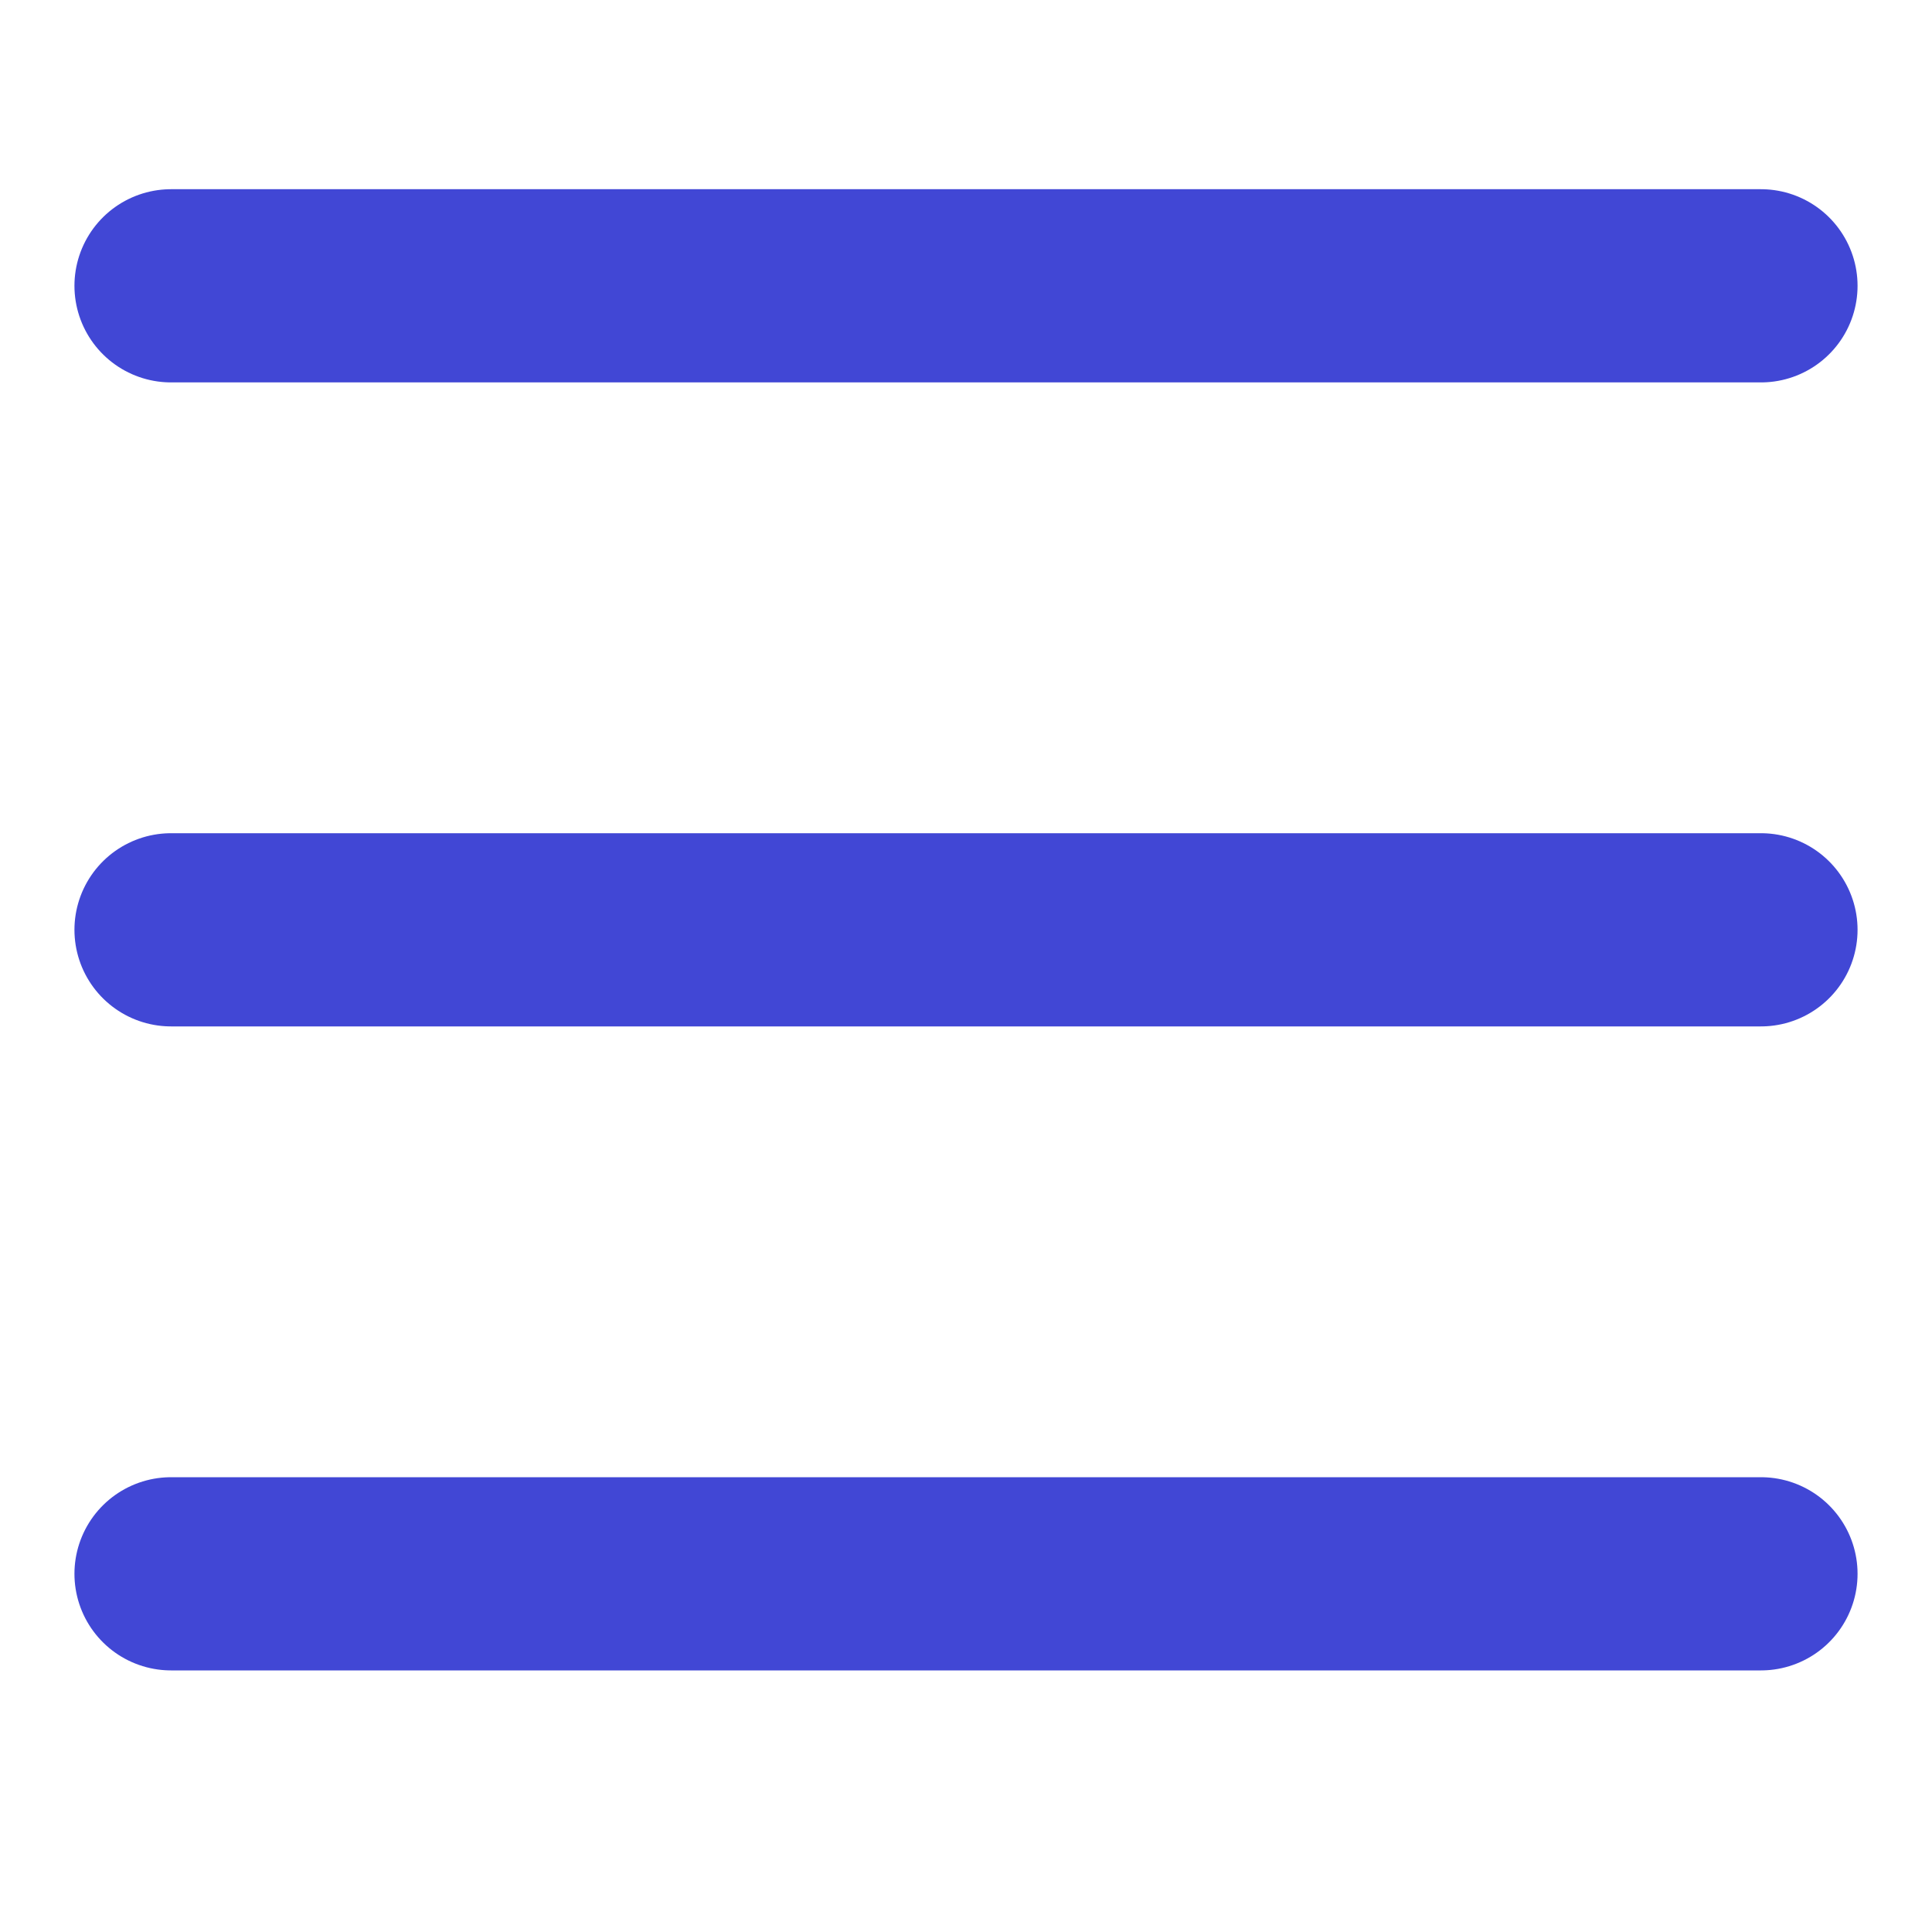
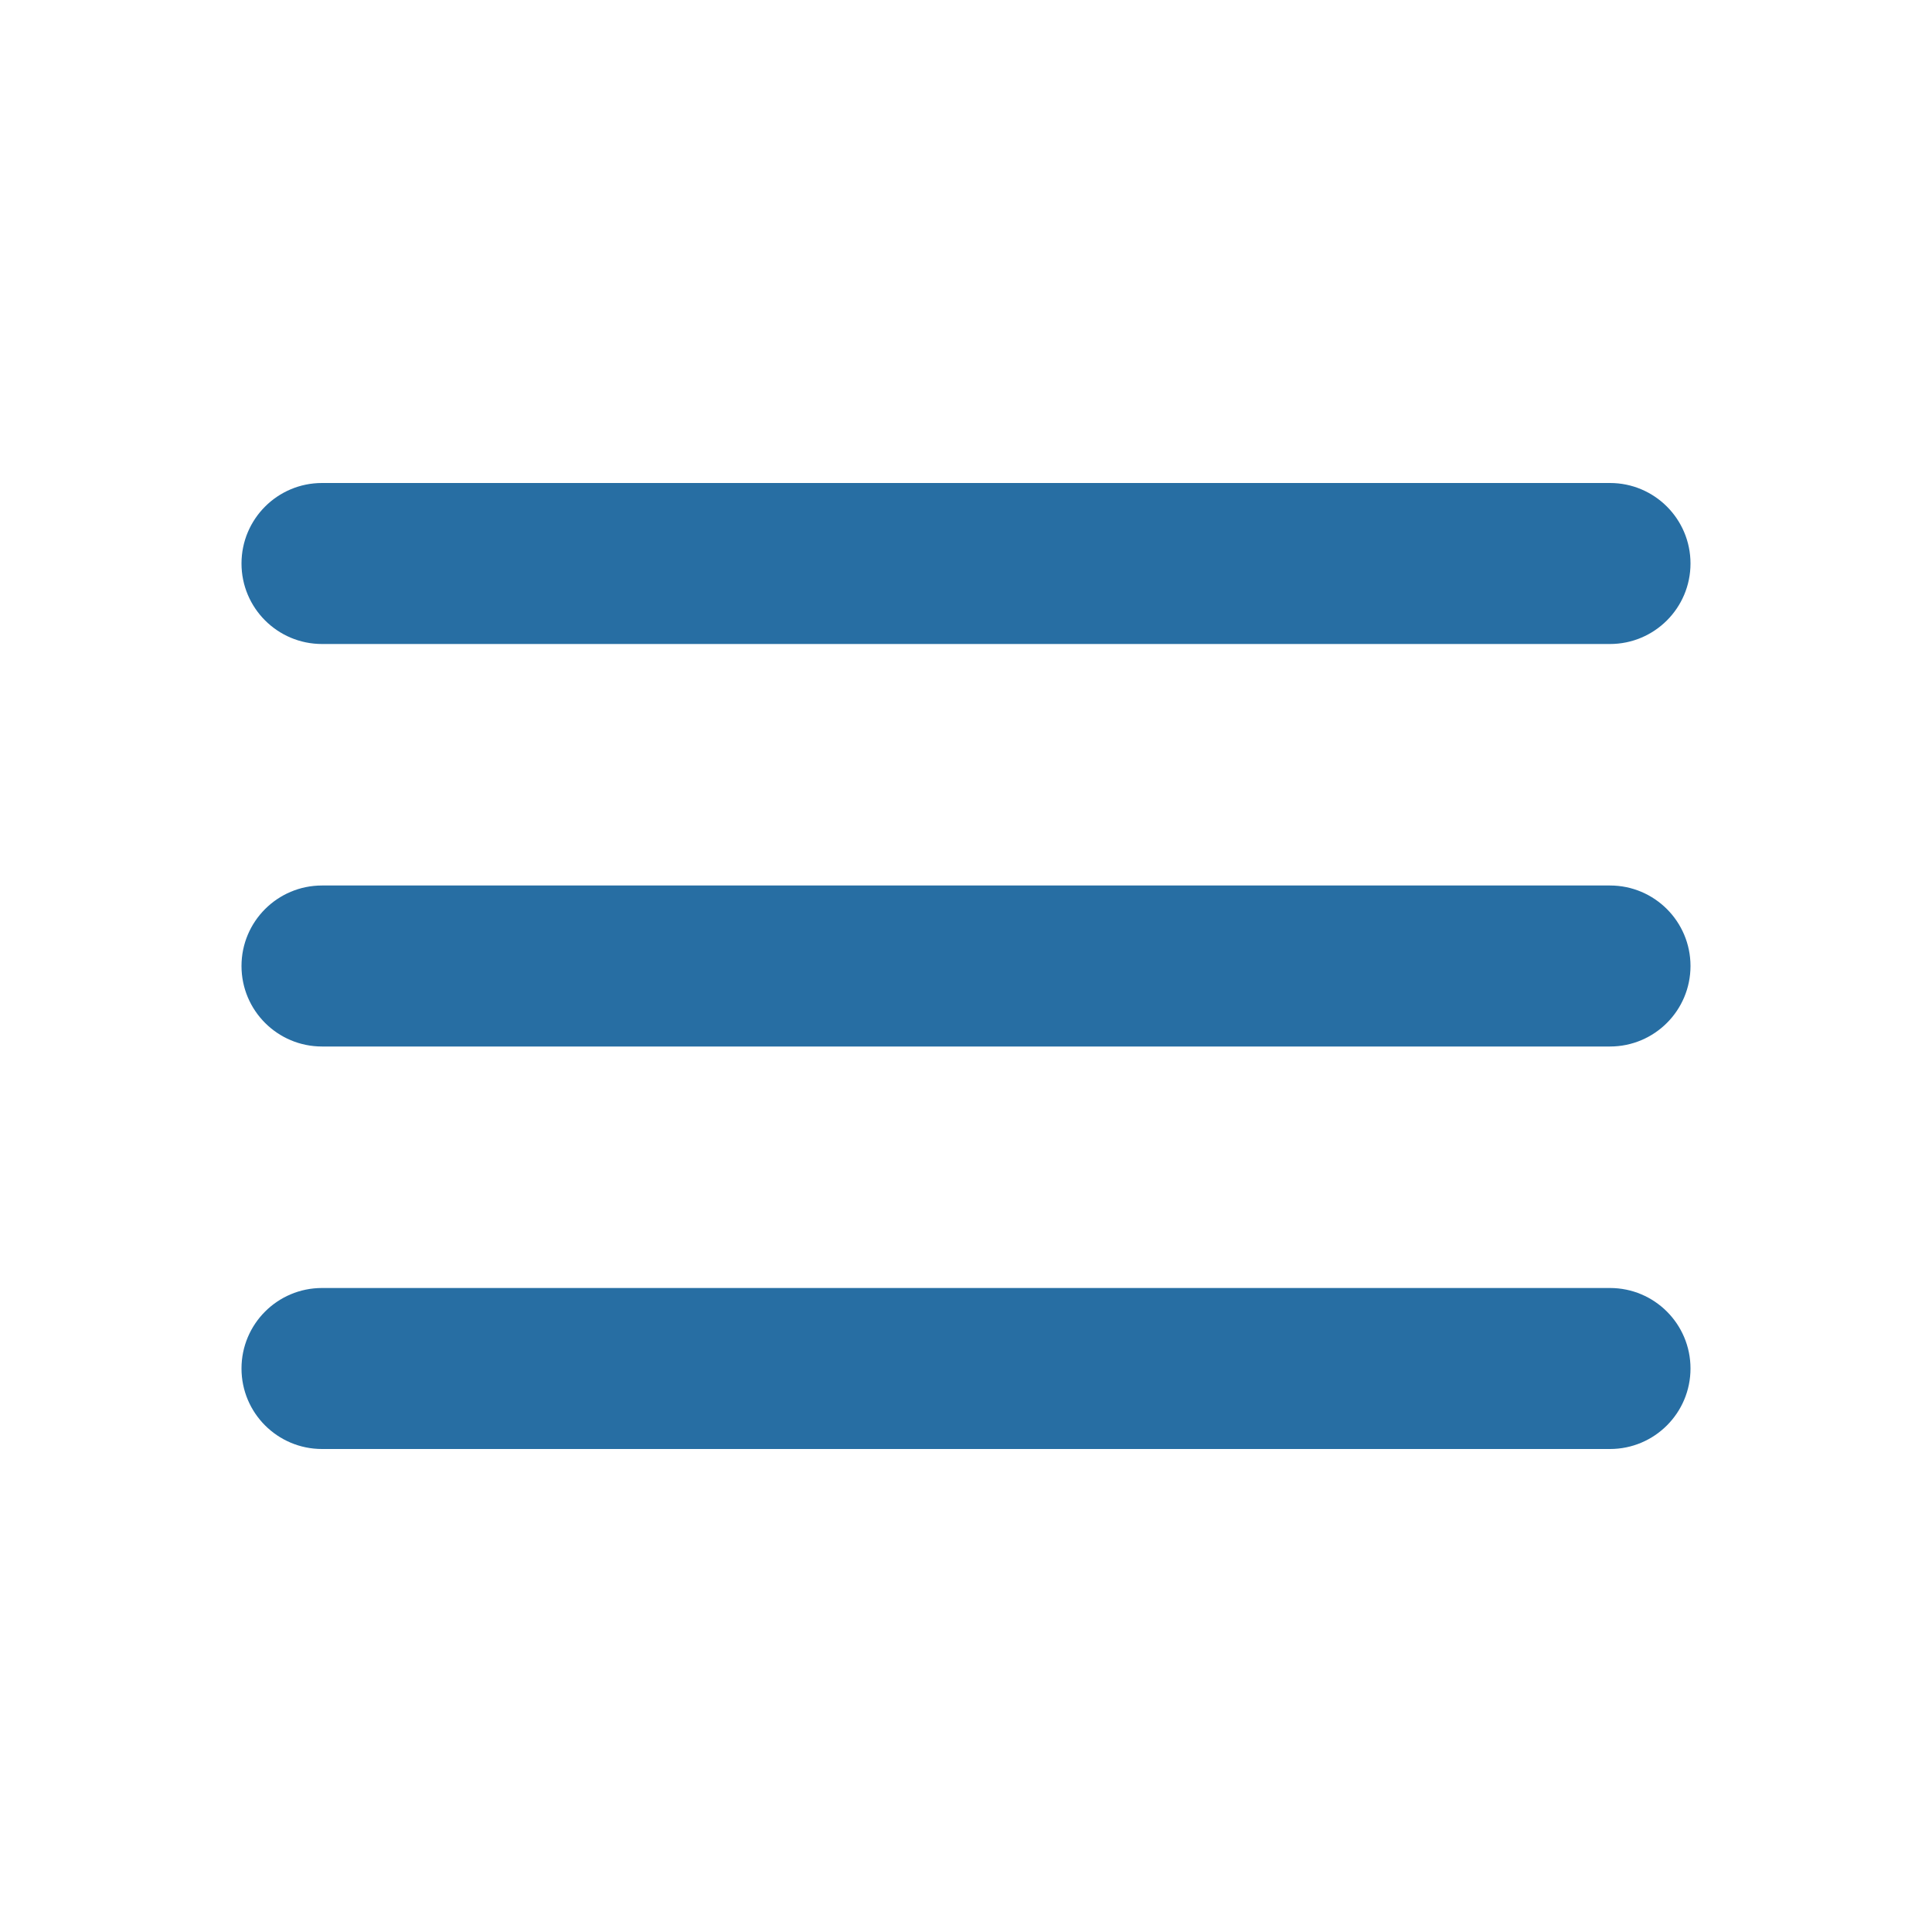
- <svg xmlns="http://www.w3.org/2000/svg" fill="none" height="15" viewBox="0 0 15 15" width="15">
-   <g stroke="#4147d5" stroke-linecap="round" stroke-linejoin="round" stroke-width="1.5">
-     <path d="m1.328 2.219h12.344" />
-     <path d="m1.328 7.219h12.344" />
-     <path d="m1.328 12.219h12.344" />
-   </g>
+ <svg xmlns="http://www.w3.org/2000/svg" width="48" height="48" viewBox="0 0 48 48" fill="none">
+   <rect x="6" y="12" width="36" height="4" rx="2" fill="#276EA3" />
+   <rect x="6" y="22" width="36" height="4" rx="2" fill="#276EA3" />
+   <rect x="6" y="32" width="36" height="4" rx="2" fill="#276EA3" />
</svg>
